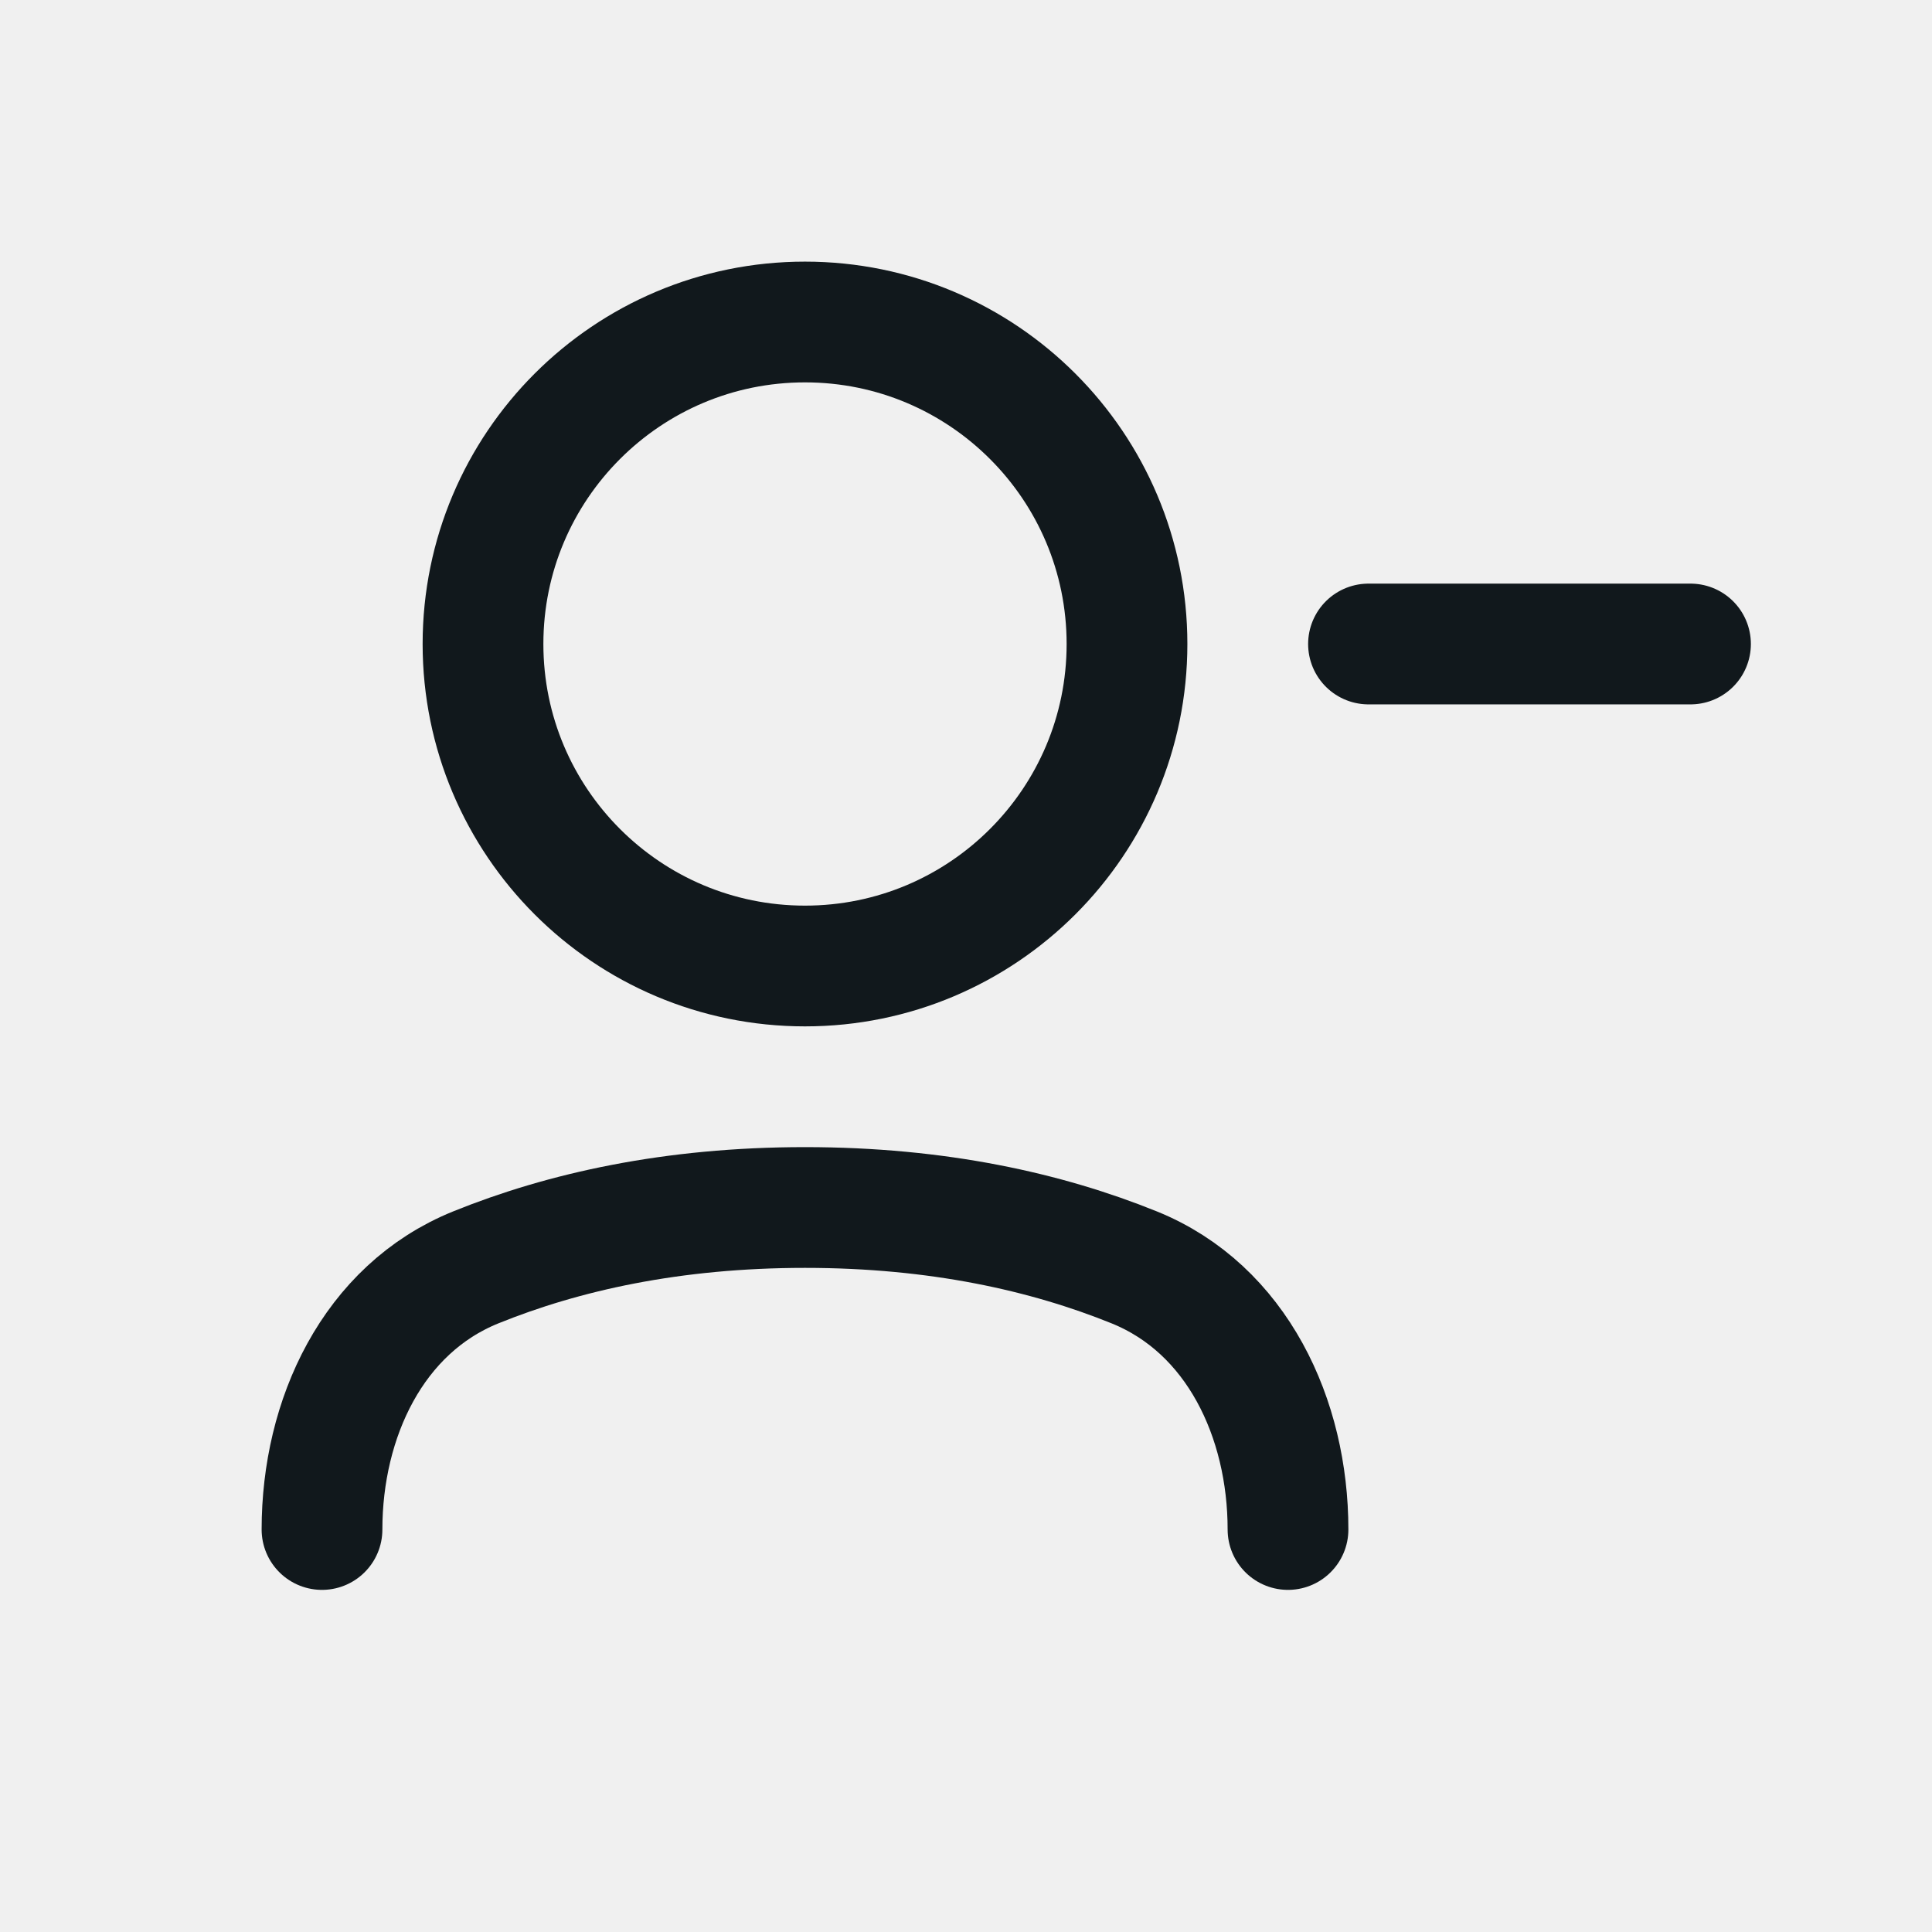
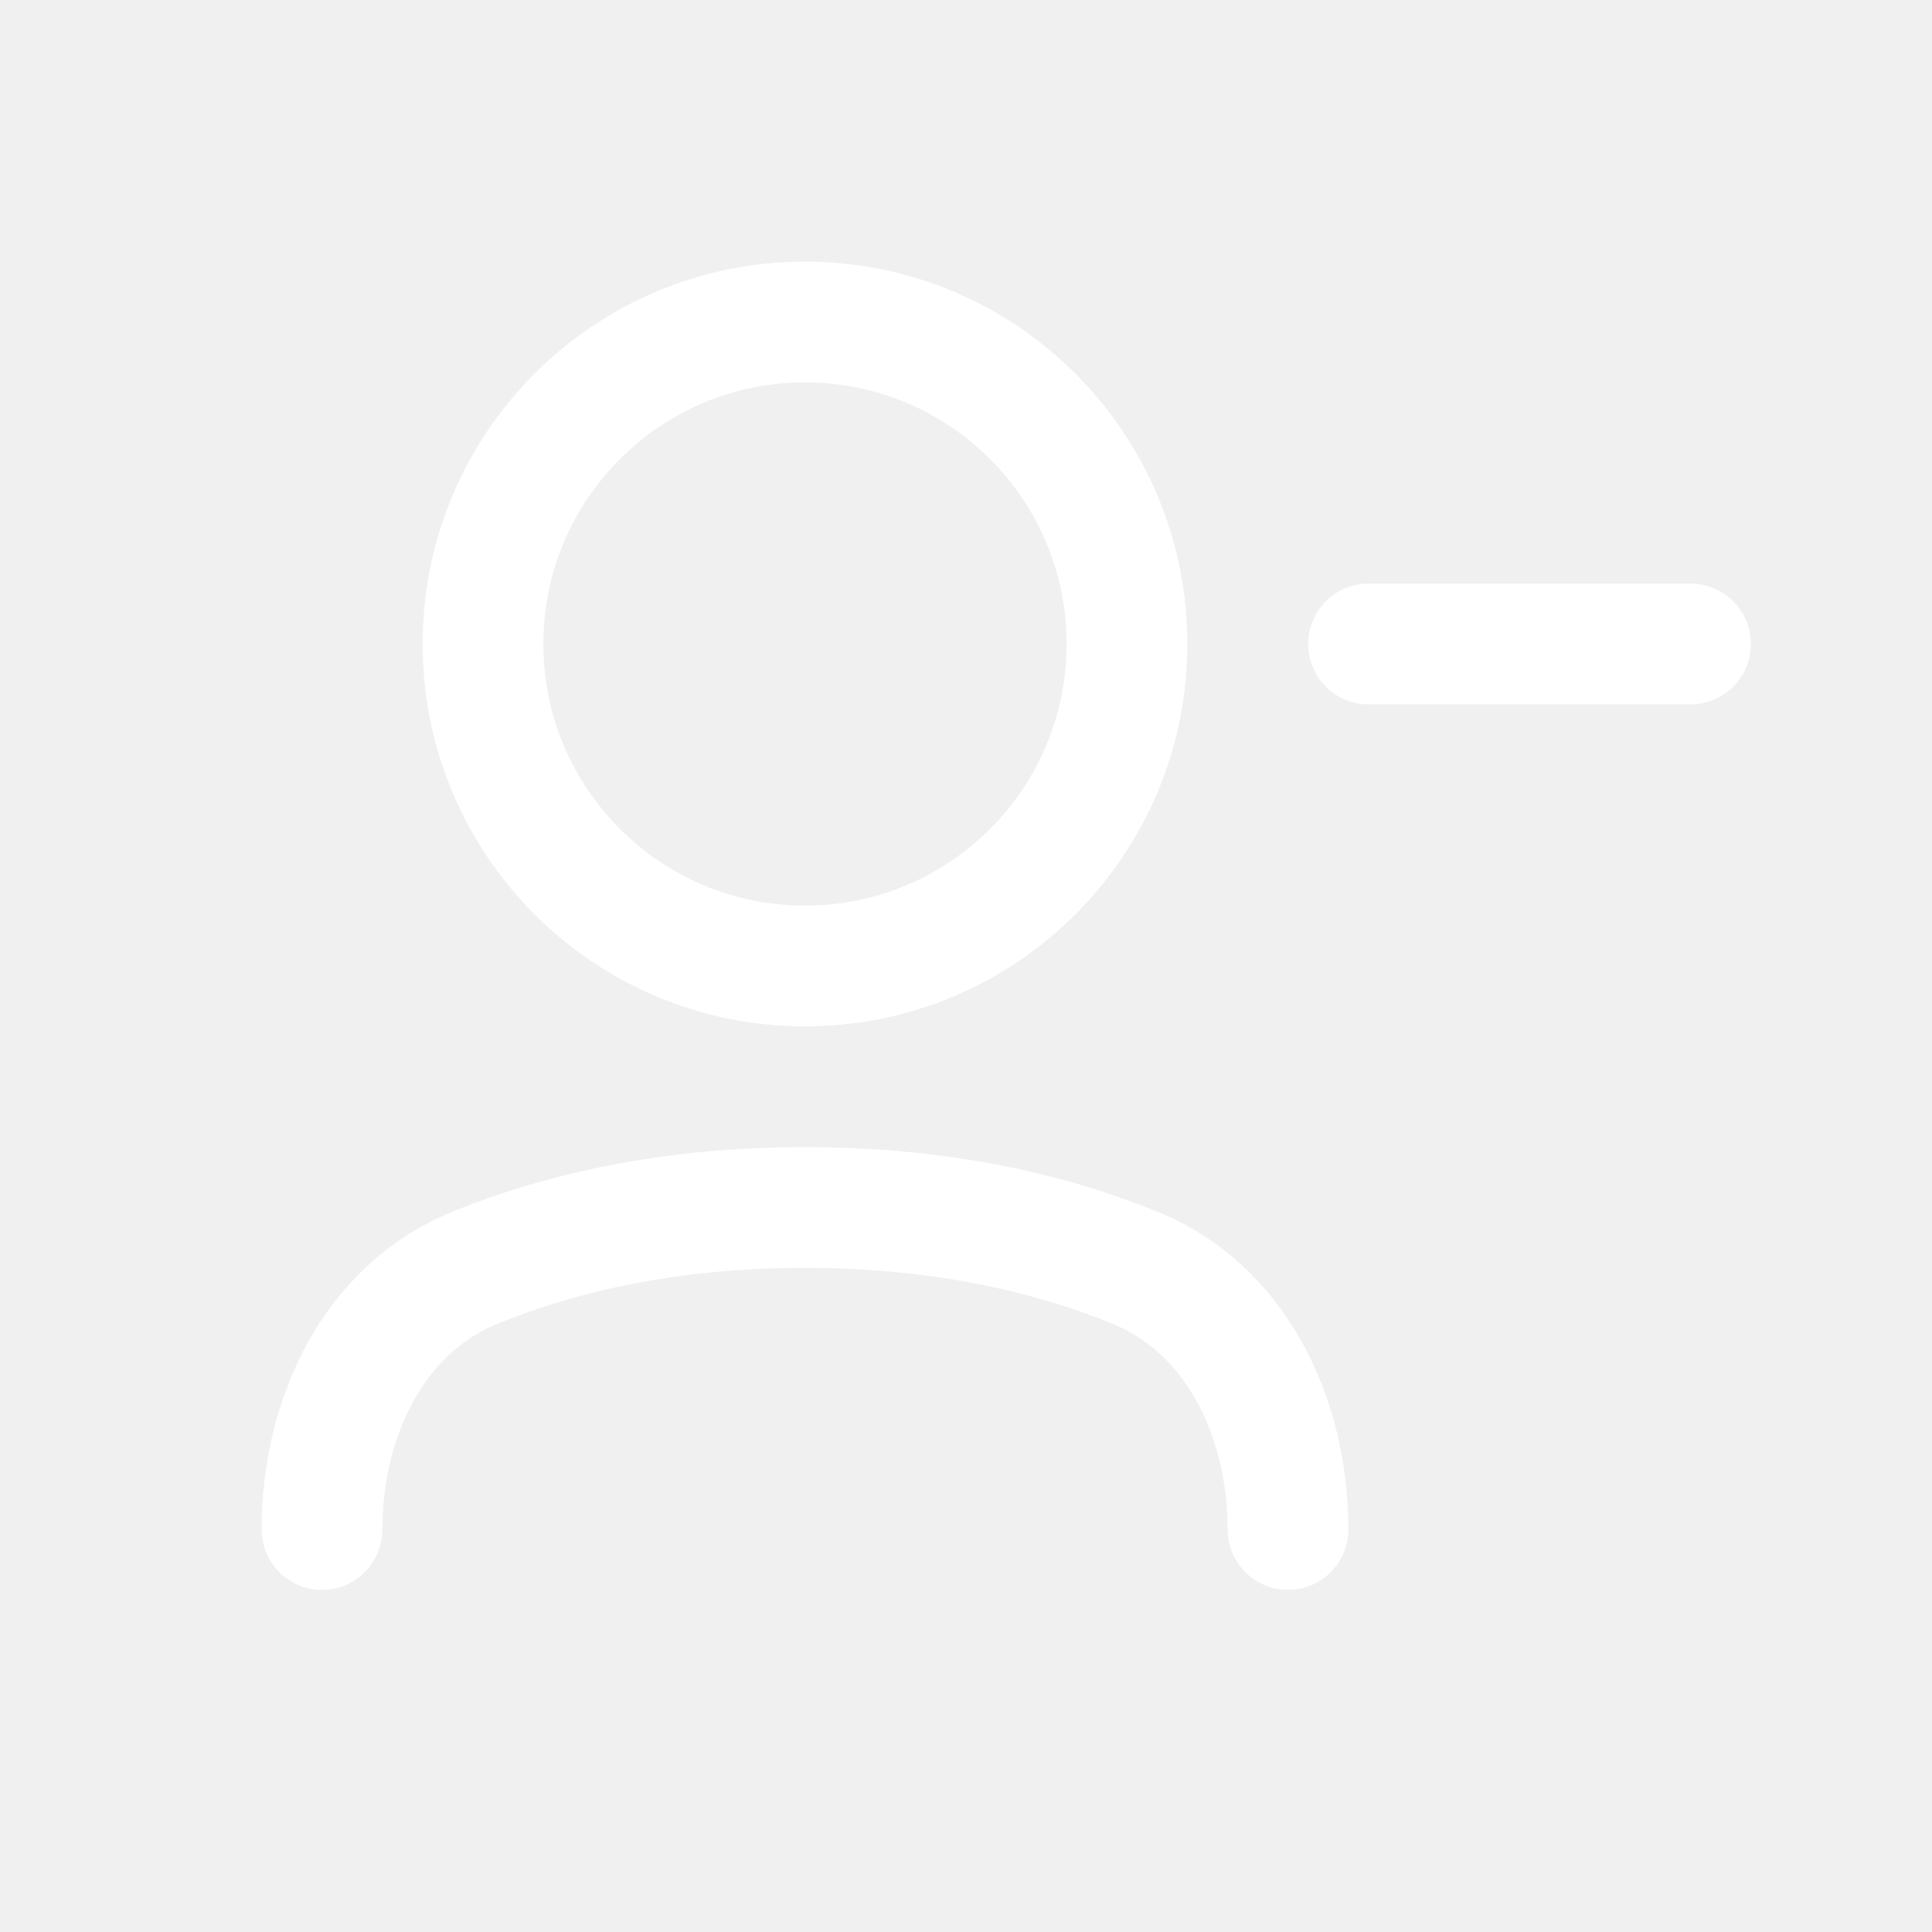
<svg xmlns="http://www.w3.org/2000/svg" width="24" height="24" viewBox="0 0 24 24" fill="none">
-   <path d="M17 8H21M16 19C16 17.621 15.368 16.261 14.09 15.744C13.002 15.304 11.653 15 10 15C8.347 15 6.997 15.304 5.91 15.744C4.632 16.261 4 17.621 4 19M14 8C14 10.209 12.209 12 10 12C7.791 12 6 10.209 6 8C6 5.791 7.791 4 10 4C12.209 4 14 5.791 14 8Z" stroke="#11181C" style="stroke:#11181C;stroke:color(display-p3 0.067 0.094 0.11);stroke-opacity:1;" stroke-width="1.5" stroke-linecap="round" stroke-linejoin="round" />
+   <path d="M17 8H21M16 19C16 17.621 15.368 16.261 14.09 15.744C13.002 15.304 11.653 15 10 15C8.347 15 6.997 15.304 5.91 15.744C4.632 16.261 4 17.621 4 19M14 8C14 10.209 12.209 12 10 12C7.791 12 6 10.209 6 8C6 5.791 7.791 4 10 4C12.209 4 14 5.791 14 8Z" stroke="#FFFFFF" stroke-width="1.5" stroke-linecap="round" stroke-linejoin="round" />
</svg>
